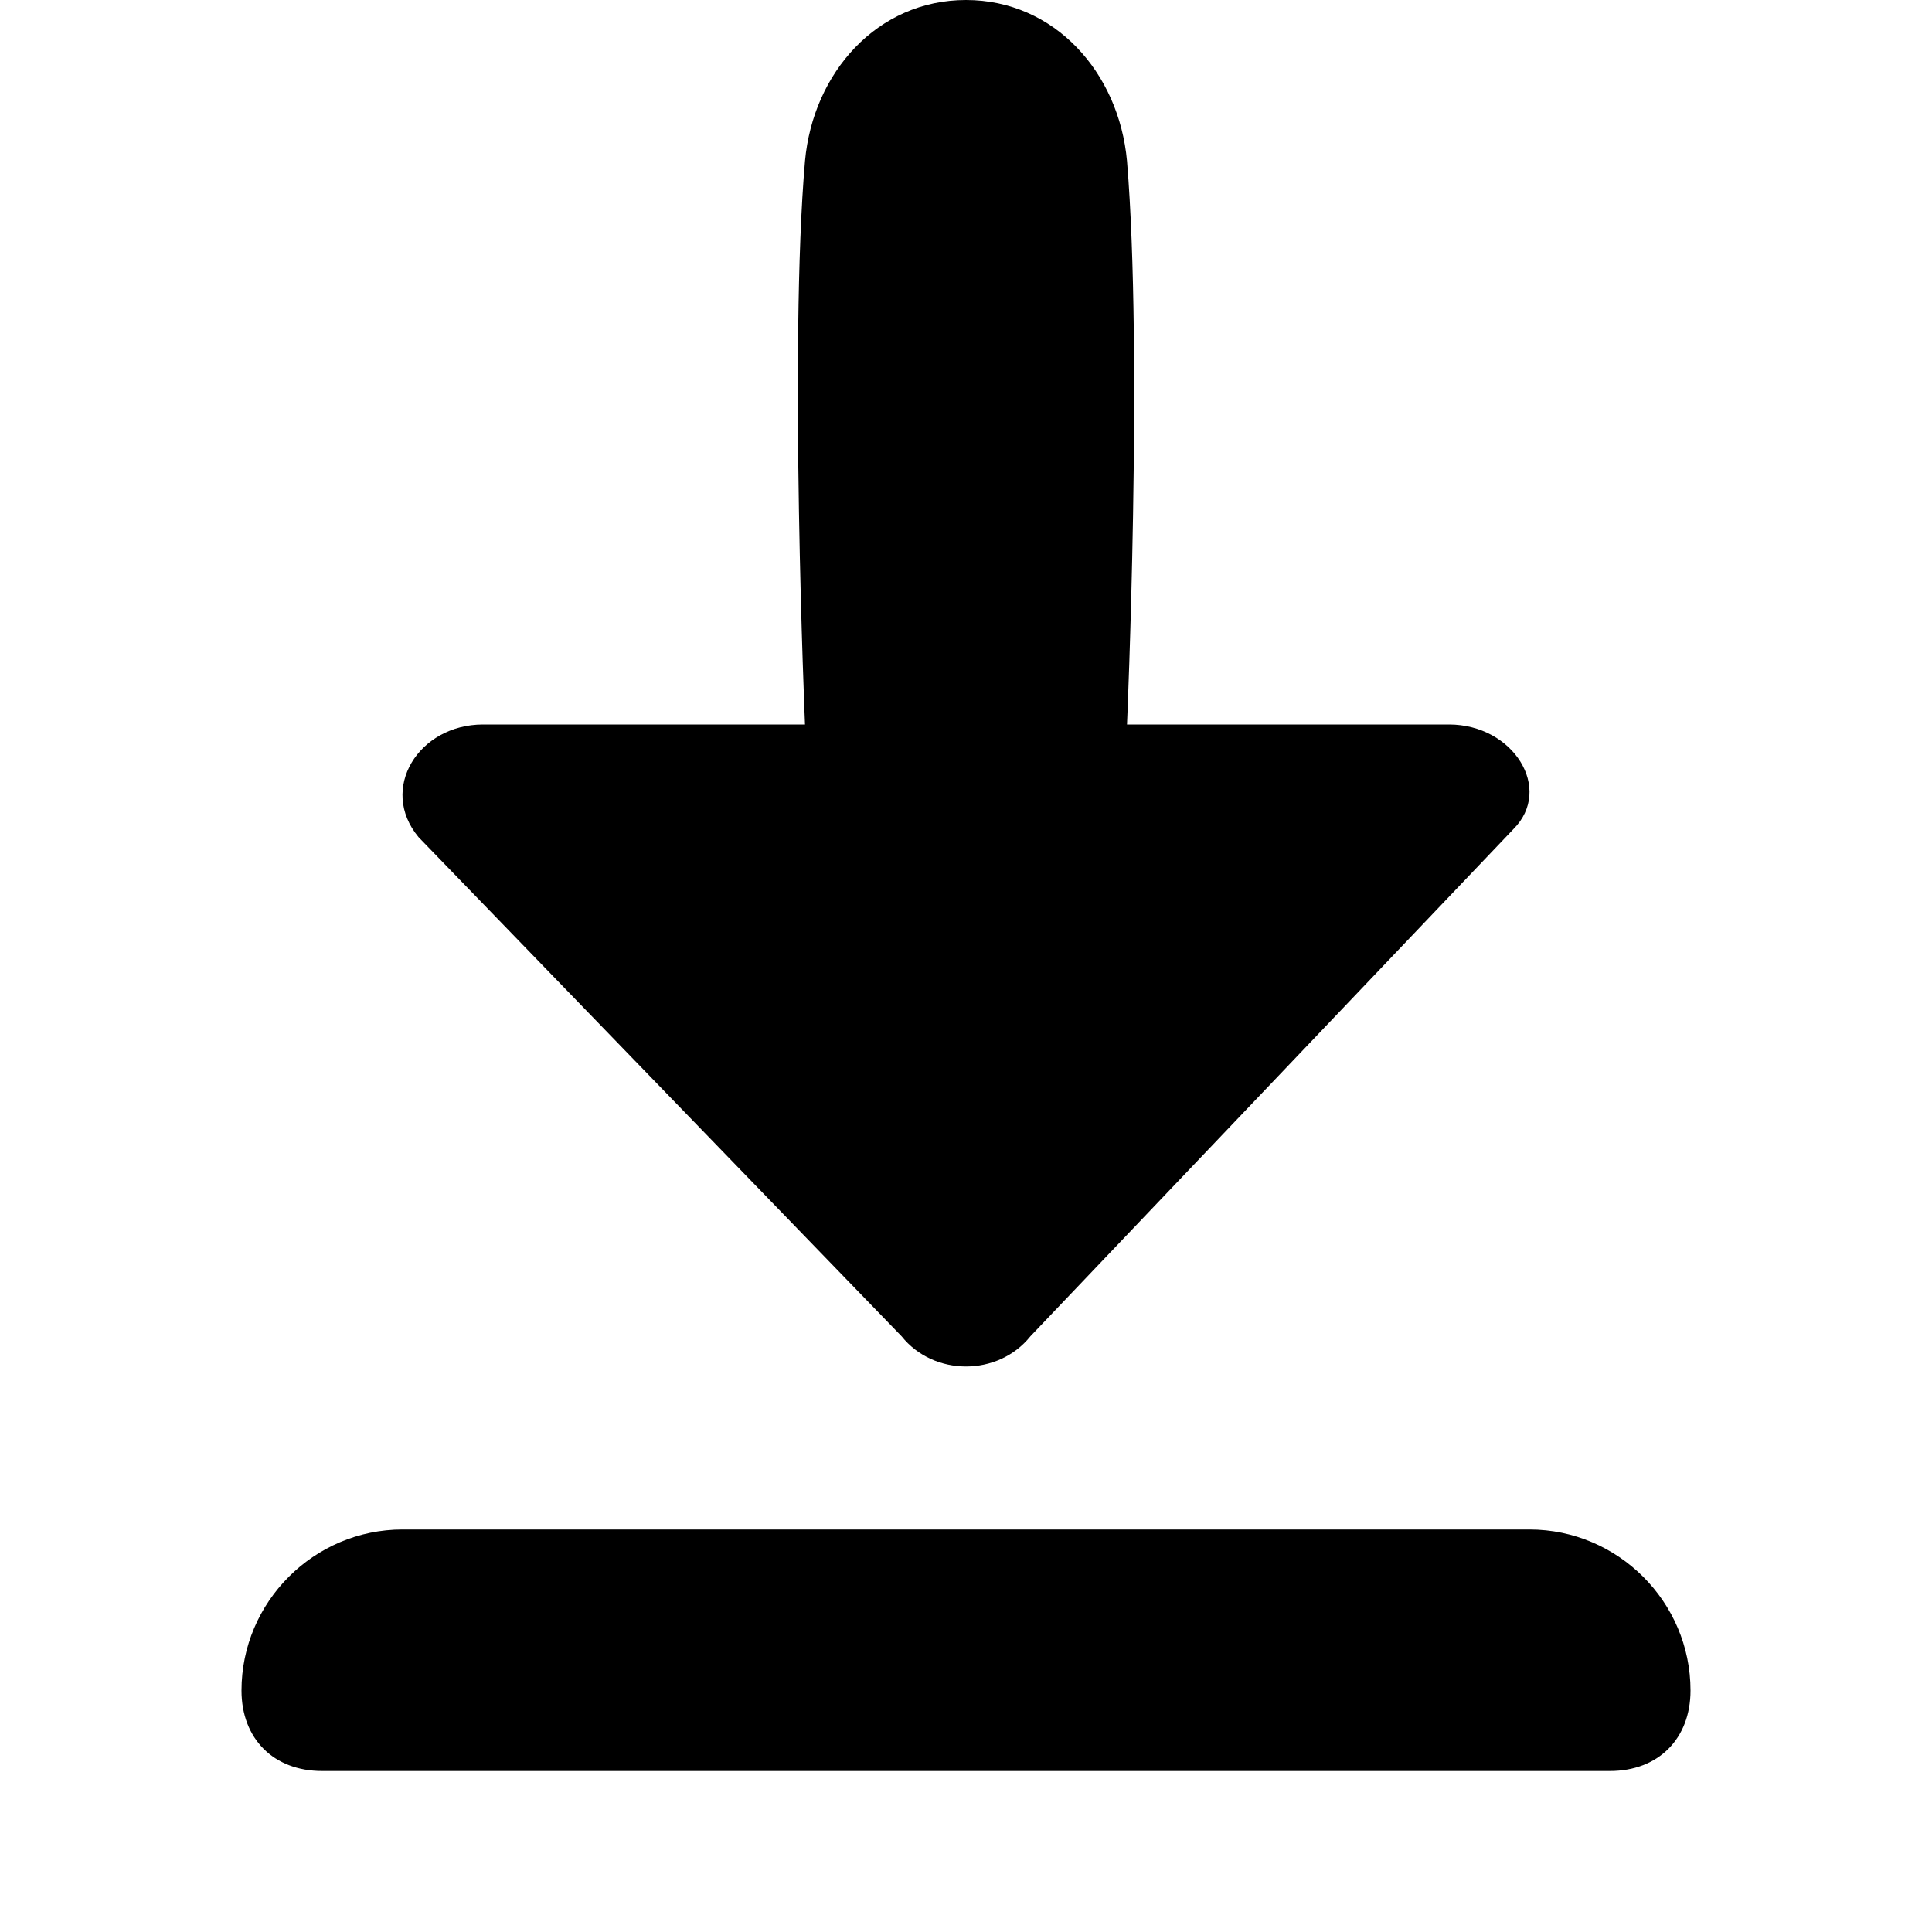
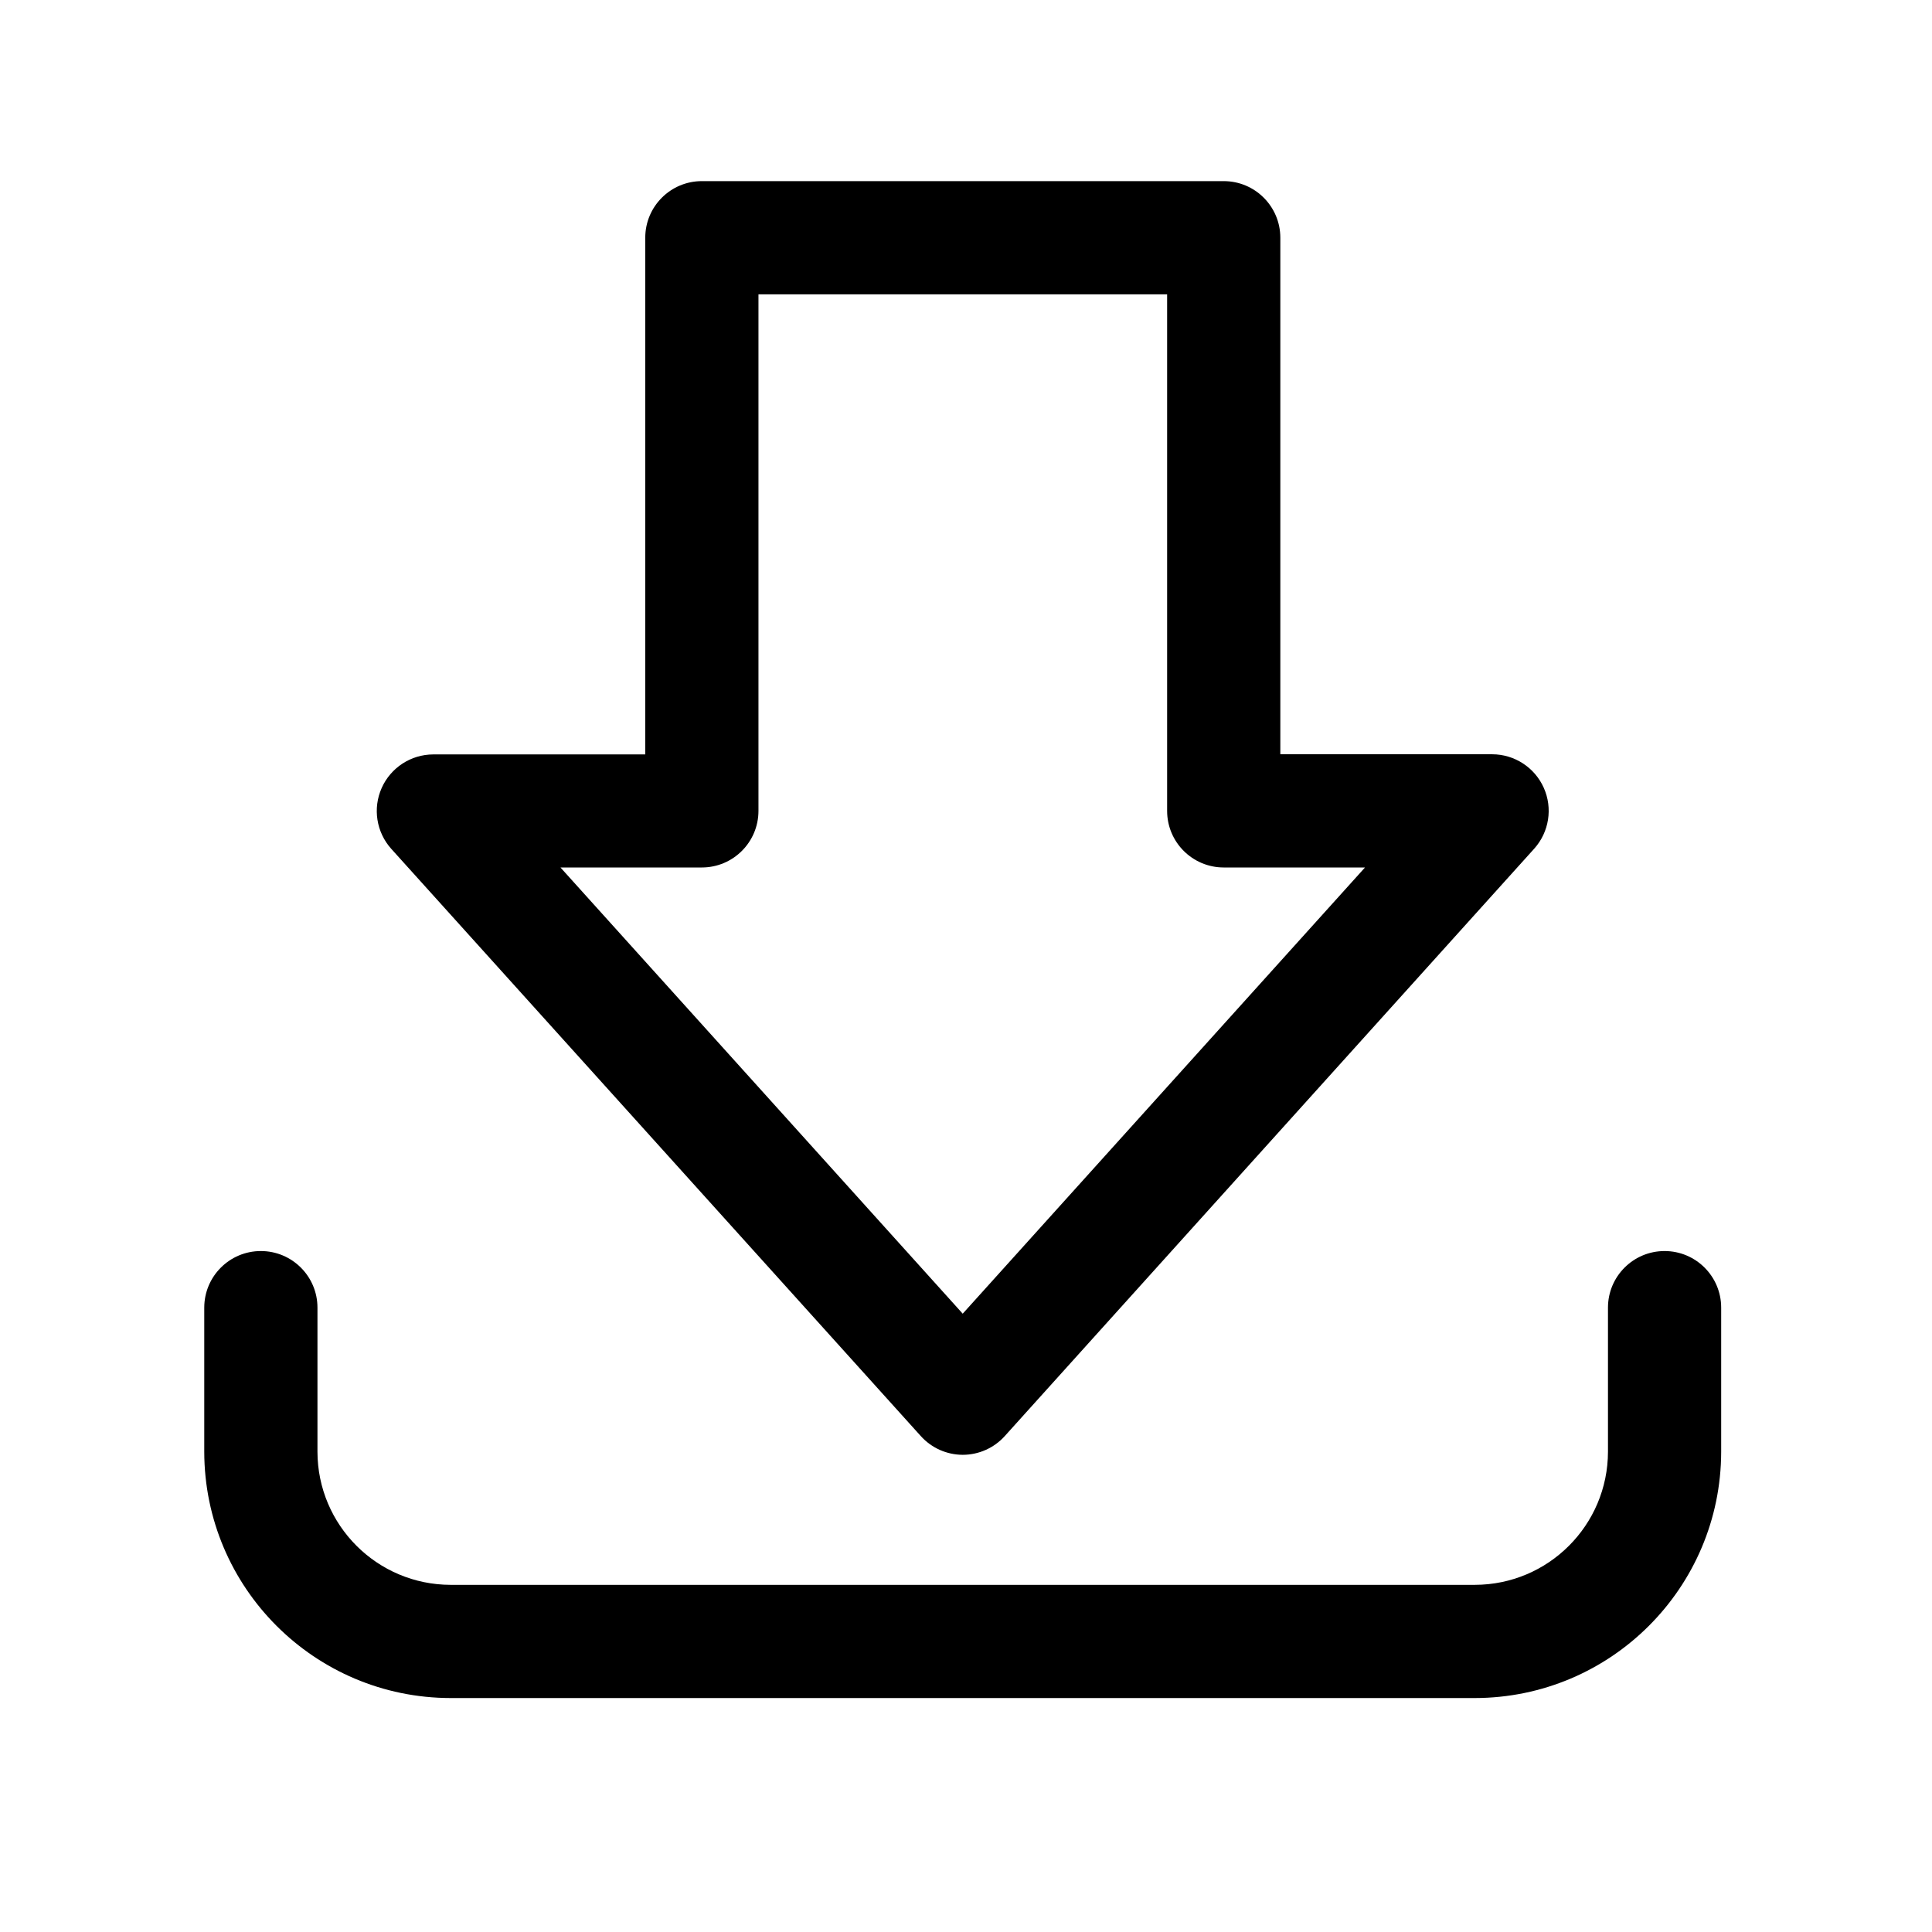
- <svg xmlns="http://www.w3.org/2000/svg" style="enable-background:new 0 0 24 24;" version="1.1" viewBox="0 0 24 24" xml:space="preserve">
-   <g id="info" />
-   <g id="icons">
-     <g id="save">
-       <path d="M11.2,16.6c0.4,0.5,1.2,0.5,1.6,0l6-6.3C19.3,9.8,18.8,9,18,9h-4c0,0,0.2-4.6,0-7c-0.1-1.1-0.9-2-2-2c-1.1,0-1.9,0.9-2,2    c-0.2,2.3,0,7,0,7H6c-0.8,0-1.3,0.8-0.8,1.4L11.2,16.6z" />
-       <path d="M19,19H5c-1.1,0-2,0.9-2,2v0c0,0.6,0.4,1,1,1h16c0.6,0,1-0.4,1-1v0C21,19.9,20.1,19,19,19z" />
-     </g>
+ <svg xmlns="http://www.w3.org/2000/svg" viewBox="0 0 512 512">
+   <g data-name="1" id="_1">
+     <path d="M255.13,385.54a15,15,0,0,1-11.14-5L103.67,224.93a15,15,0,0,1,11.14-25H171V63a15,15,0,0,1,15-15H324.3a15,15,0,0,1,15,15V199.89h56.16a15,15,0,0,1,11.14,25L266.27,380.58A15,15,0,0,1,255.13,385.54ZM148.53,229.89l106.6,118.25L361.74,229.89H324.3a15,15,0,0,1-15-15V78H201V214.89a15,15,0,0,1-15,15Z" />
+     <path d="M390.84,450H119.43a65.37,65.37,0,0,1-65.3-65.29V346.54a15,15,0,0,1,30,0v38.17A35.34,35.34,0,0,0,119.43,420H390.84a35.33,35.33,0,0,0,35.29-35.29V346.54a15,15,0,0,1,30,0v38.17A65.37,65.37,0,0,1,390.84,450Z" />
  </g>
</svg>
